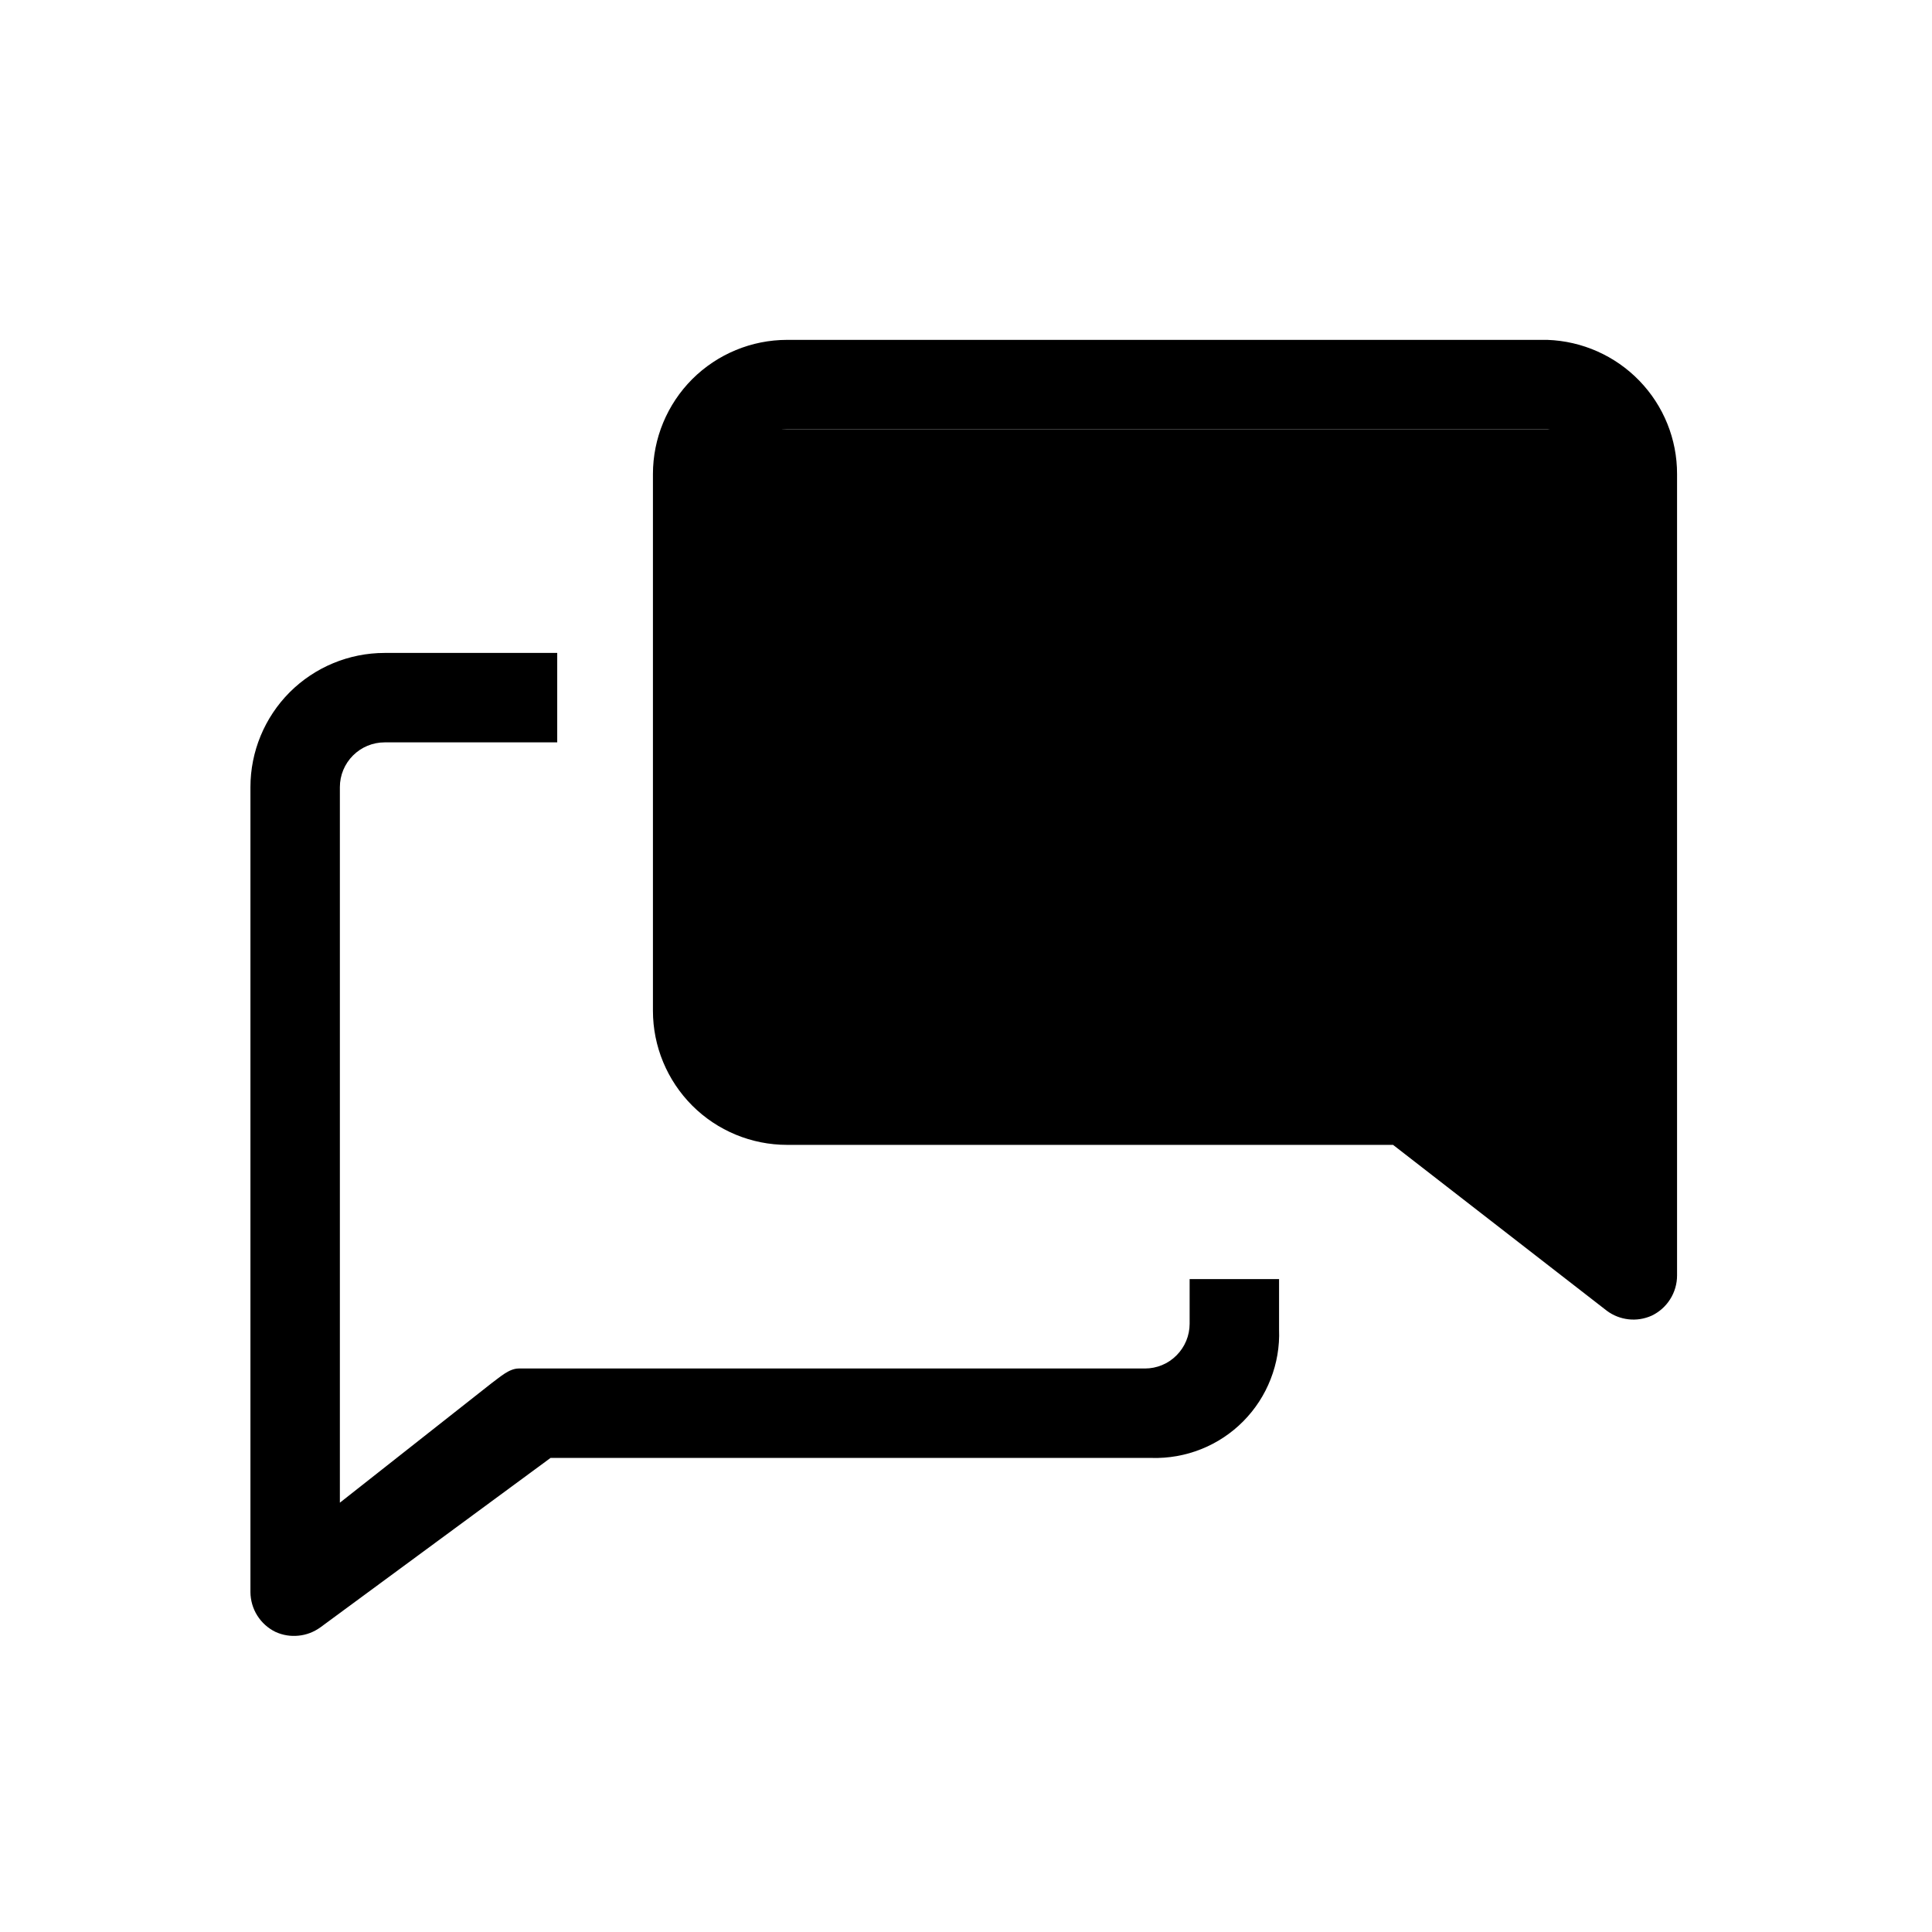
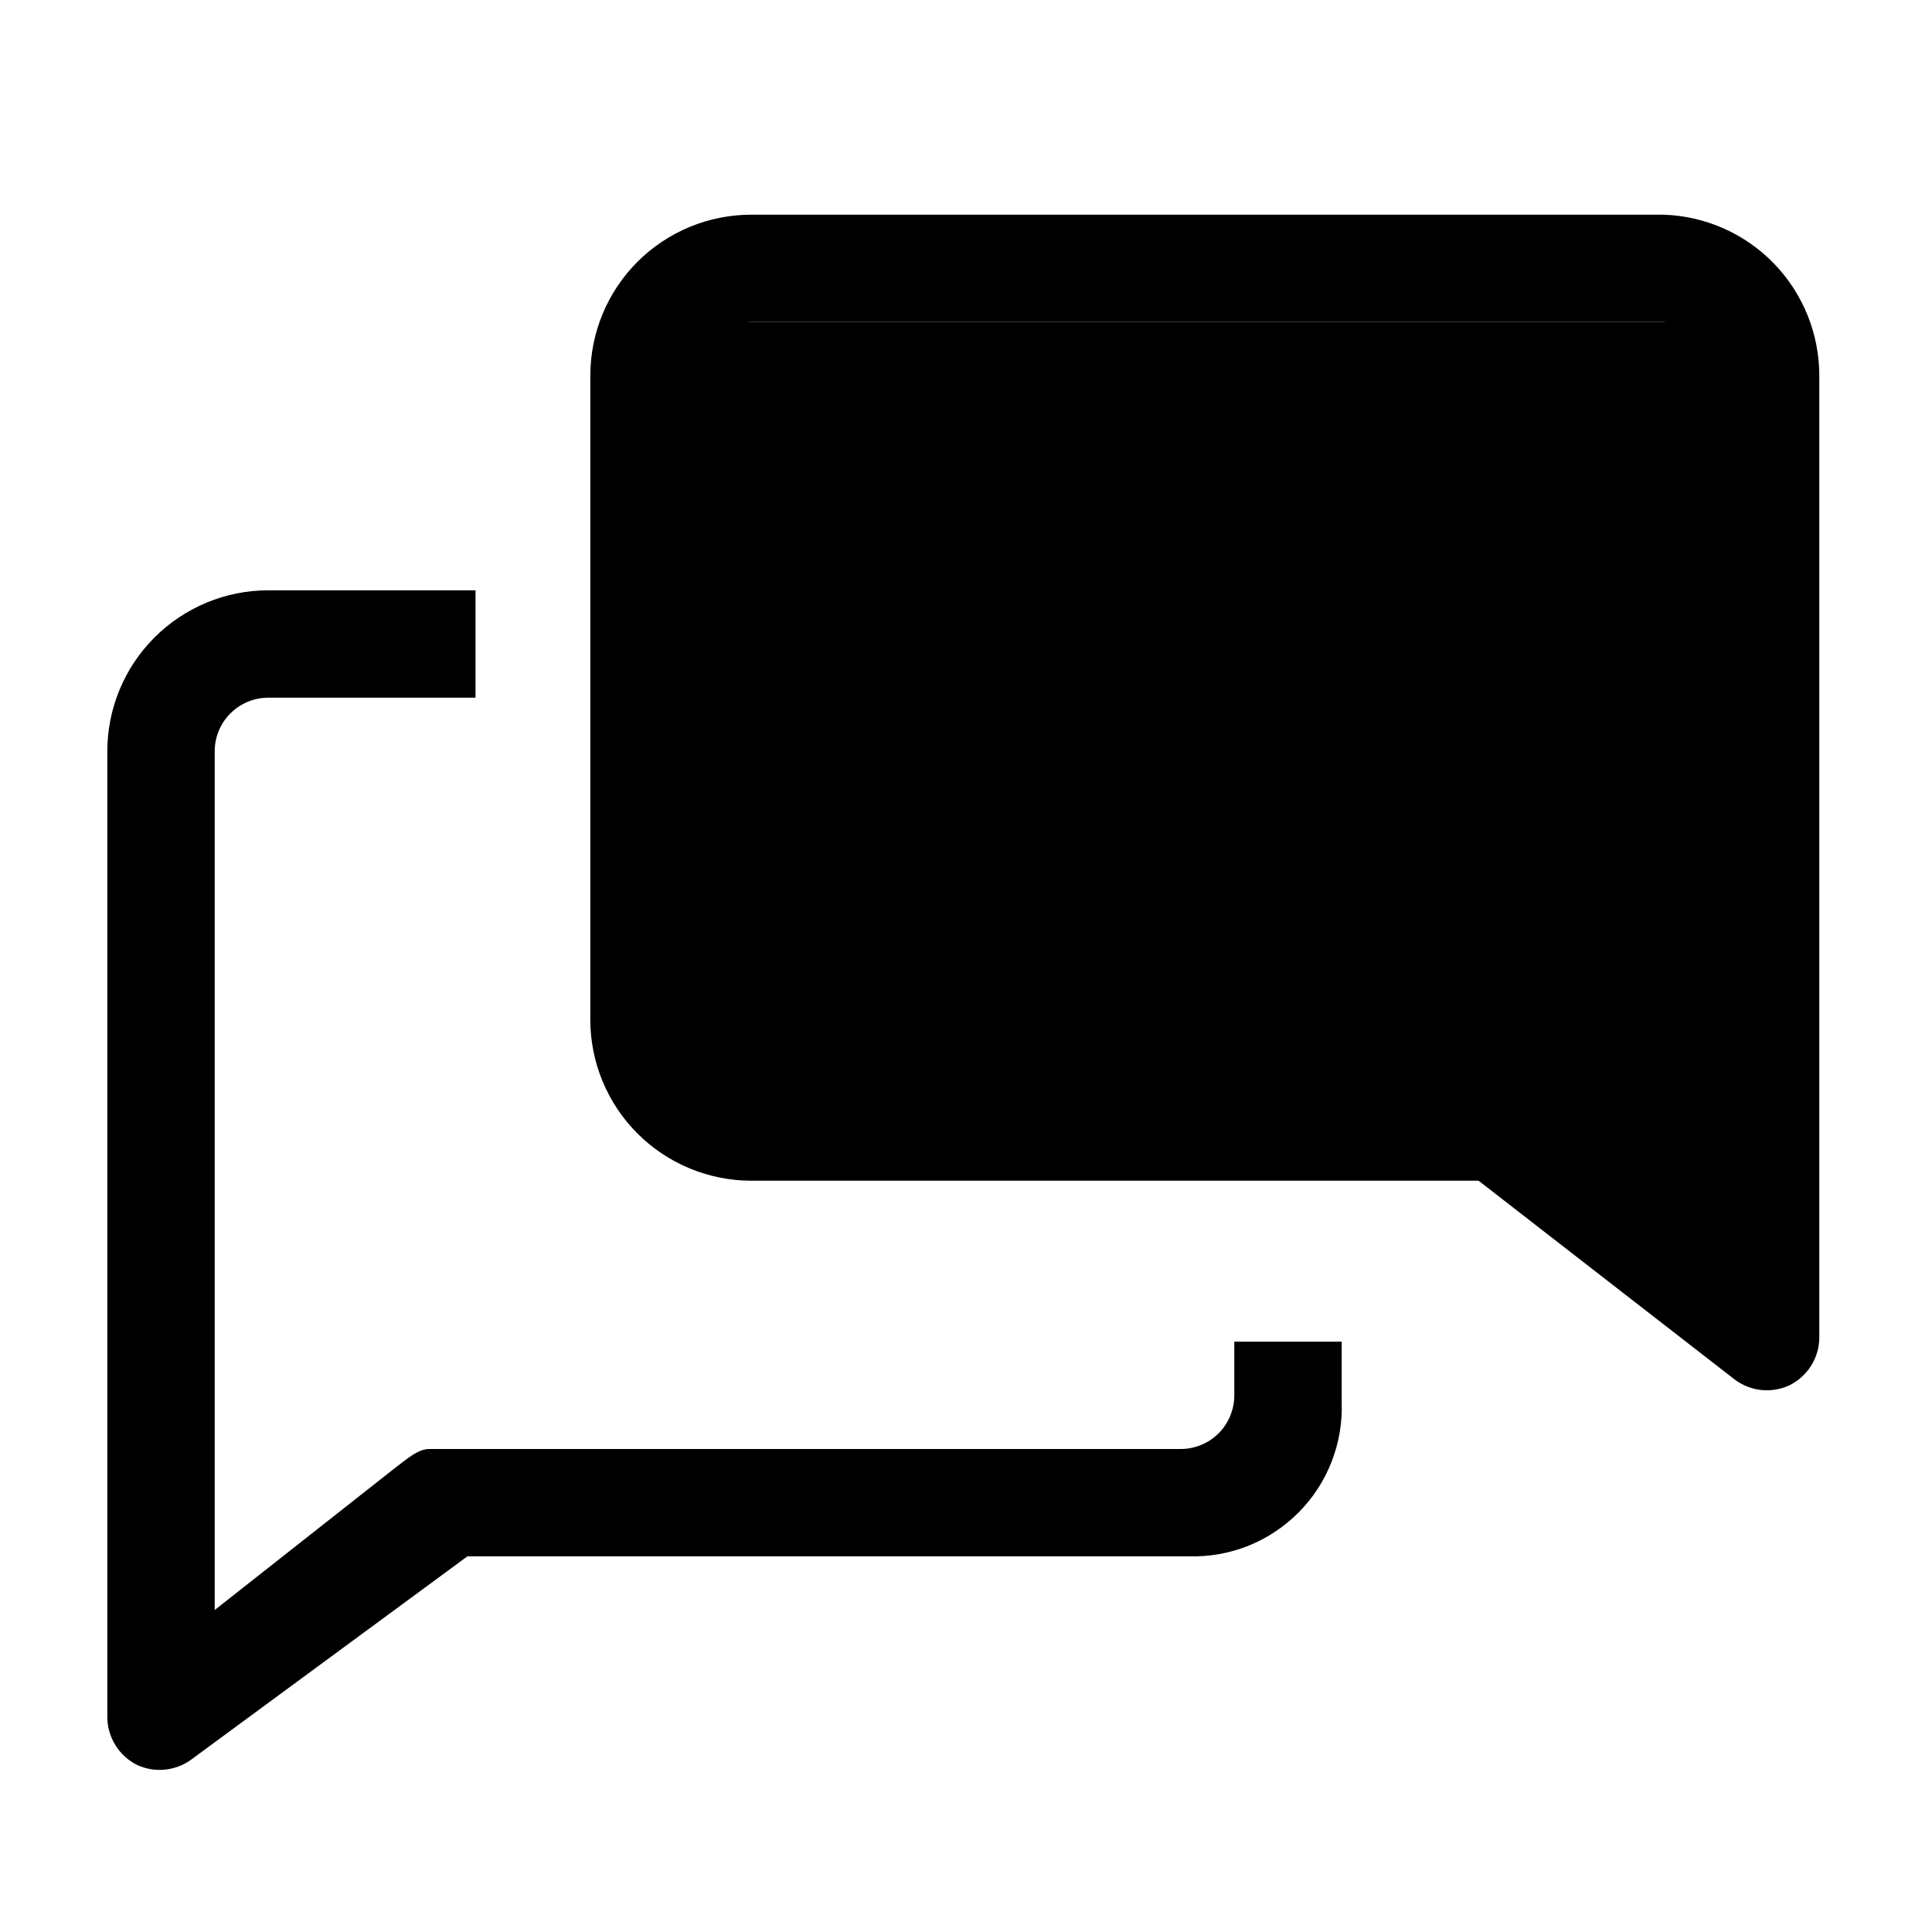
- <svg xmlns="http://www.w3.org/2000/svg" width="30" height="30" viewBox="0 0 24 24" fill="black">
-   <path d="M14.778 16.444C14.778 16.592 14.719 16.733 14.615 16.837C14.511 16.942 14.37 17 14.222 17H6.444C6.322 17 6.206 17.111 6.106 17.183L4.222 18.667V9.778C4.222 9.63 4.281 9.489 4.385 9.385C4.489 9.281 4.63 9.222 4.778 9.222H6.922V8.111H4.778C4.336 8.111 3.912 8.287 3.599 8.599C3.287 8.912 3.111 9.336 3.111 9.778V19.778C3.112 19.881 3.141 19.982 3.196 20.069C3.251 20.157 3.33 20.227 3.422 20.272C3.511 20.313 3.61 20.329 3.707 20.319C3.805 20.31 3.898 20.274 3.978 20.217L6.839 18.111H14.306C14.516 18.117 14.726 18.08 14.921 18.002C15.117 17.924 15.294 17.807 15.443 17.657C15.591 17.508 15.708 17.329 15.784 17.133C15.861 16.937 15.897 16.727 15.889 16.517V15.889H14.778V16.444Z" />
-   <path d="M19.222 4.222H9.778C9.336 4.222 8.912 4.398 8.599 4.71C8.287 5.023 8.111 5.447 8.111 5.889V12.556C8.111 12.998 8.287 13.421 8.599 13.734C8.912 14.047 9.336 14.222 9.778 14.222H17.305L19.961 16.283C20.04 16.342 20.133 16.378 20.231 16.389C20.328 16.4 20.427 16.384 20.517 16.344C20.611 16.299 20.691 16.229 20.747 16.14C20.803 16.052 20.833 15.949 20.833 15.845V5.889C20.834 5.456 20.666 5.041 20.365 4.73C20.064 4.419 19.654 4.237 19.222 4.222ZM19.778 14.745L17.833 13.228C17.736 13.152 17.617 13.111 17.494 13.111H9.778C9.63 13.111 9.489 13.053 9.385 12.948C9.281 12.844 9.222 12.703 9.222 12.556V5.889C9.222 5.742 9.281 5.6 9.385 5.496C9.489 5.392 9.63 5.333 9.778 5.333H19.222C19.371 5.347 19.509 5.414 19.611 5.523C19.714 5.631 19.773 5.773 19.778 5.922V14.745Z" />
-   <path d="M9.083 5.333H19.917V15.333L18.25 13.667H9.083V5.333Z" />
+ <svg xmlns="http://www.w3.org/2000/svg" width="24" height="24" viewBox="0 0 24 24" fill="black">
+   <path d="M15.333 17.333C15.333 17.51 15.263 17.68 15.138 17.805C15.013 17.93 14.843 18 14.667 18H5.333C5.187 18 5.047 18.133 4.927 18.22L2.667 20V9.333C2.667 9.157 2.737 8.987 2.862 8.862C2.987 8.737 3.156 8.667 3.333 8.667H5.907V7.333H3.333C2.803 7.333 2.294 7.544 1.919 7.919C1.544 8.294 1.333 8.803 1.333 9.333V21.333C1.334 21.457 1.37 21.578 1.436 21.683C1.502 21.788 1.595 21.872 1.707 21.927C1.814 21.975 1.932 21.995 2.049 21.983C2.166 21.971 2.278 21.929 2.373 21.86L5.807 19.333H14.767C15.019 19.341 15.271 19.296 15.506 19.203C15.74 19.109 15.953 18.968 16.131 18.789C16.31 18.609 16.449 18.395 16.541 18.16C16.633 17.924 16.676 17.673 16.667 17.42V16.667H15.333V17.333Z" />
+   <path d="M20.667 2.667H9.333C8.803 2.667 8.294 2.877 7.919 3.252C7.544 3.627 7.333 4.136 7.333 4.667V12.667C7.333 13.197 7.544 13.706 7.919 14.081C8.294 14.456 8.803 14.667 9.333 14.667H18.367L21.553 17.14C21.648 17.21 21.76 17.254 21.877 17.267C21.994 17.279 22.112 17.261 22.22 17.213C22.333 17.159 22.429 17.074 22.497 16.968C22.564 16.862 22.6 16.739 22.6 16.613V4.667C22.6 4.148 22.399 3.649 22.038 3.275C21.677 2.902 21.185 2.684 20.667 2.667ZM21.333 15.293L19 13.473C18.884 13.383 18.741 13.334 18.593 13.333H9.333C9.156 13.333 8.987 13.263 8.862 13.138C8.737 13.013 8.667 12.843 8.667 12.667V4.667C8.667 4.49 8.737 4.32 8.862 4.195C8.987 4.07 9.156 4 9.333 4H20.667C20.845 4.016 21.011 4.097 21.134 4.227C21.256 4.357 21.328 4.528 21.333 4.707V15.293Z" />
+   <path d="M8.5 4H21.5V16L19.5 14H8.5V4Z" />
</svg>
